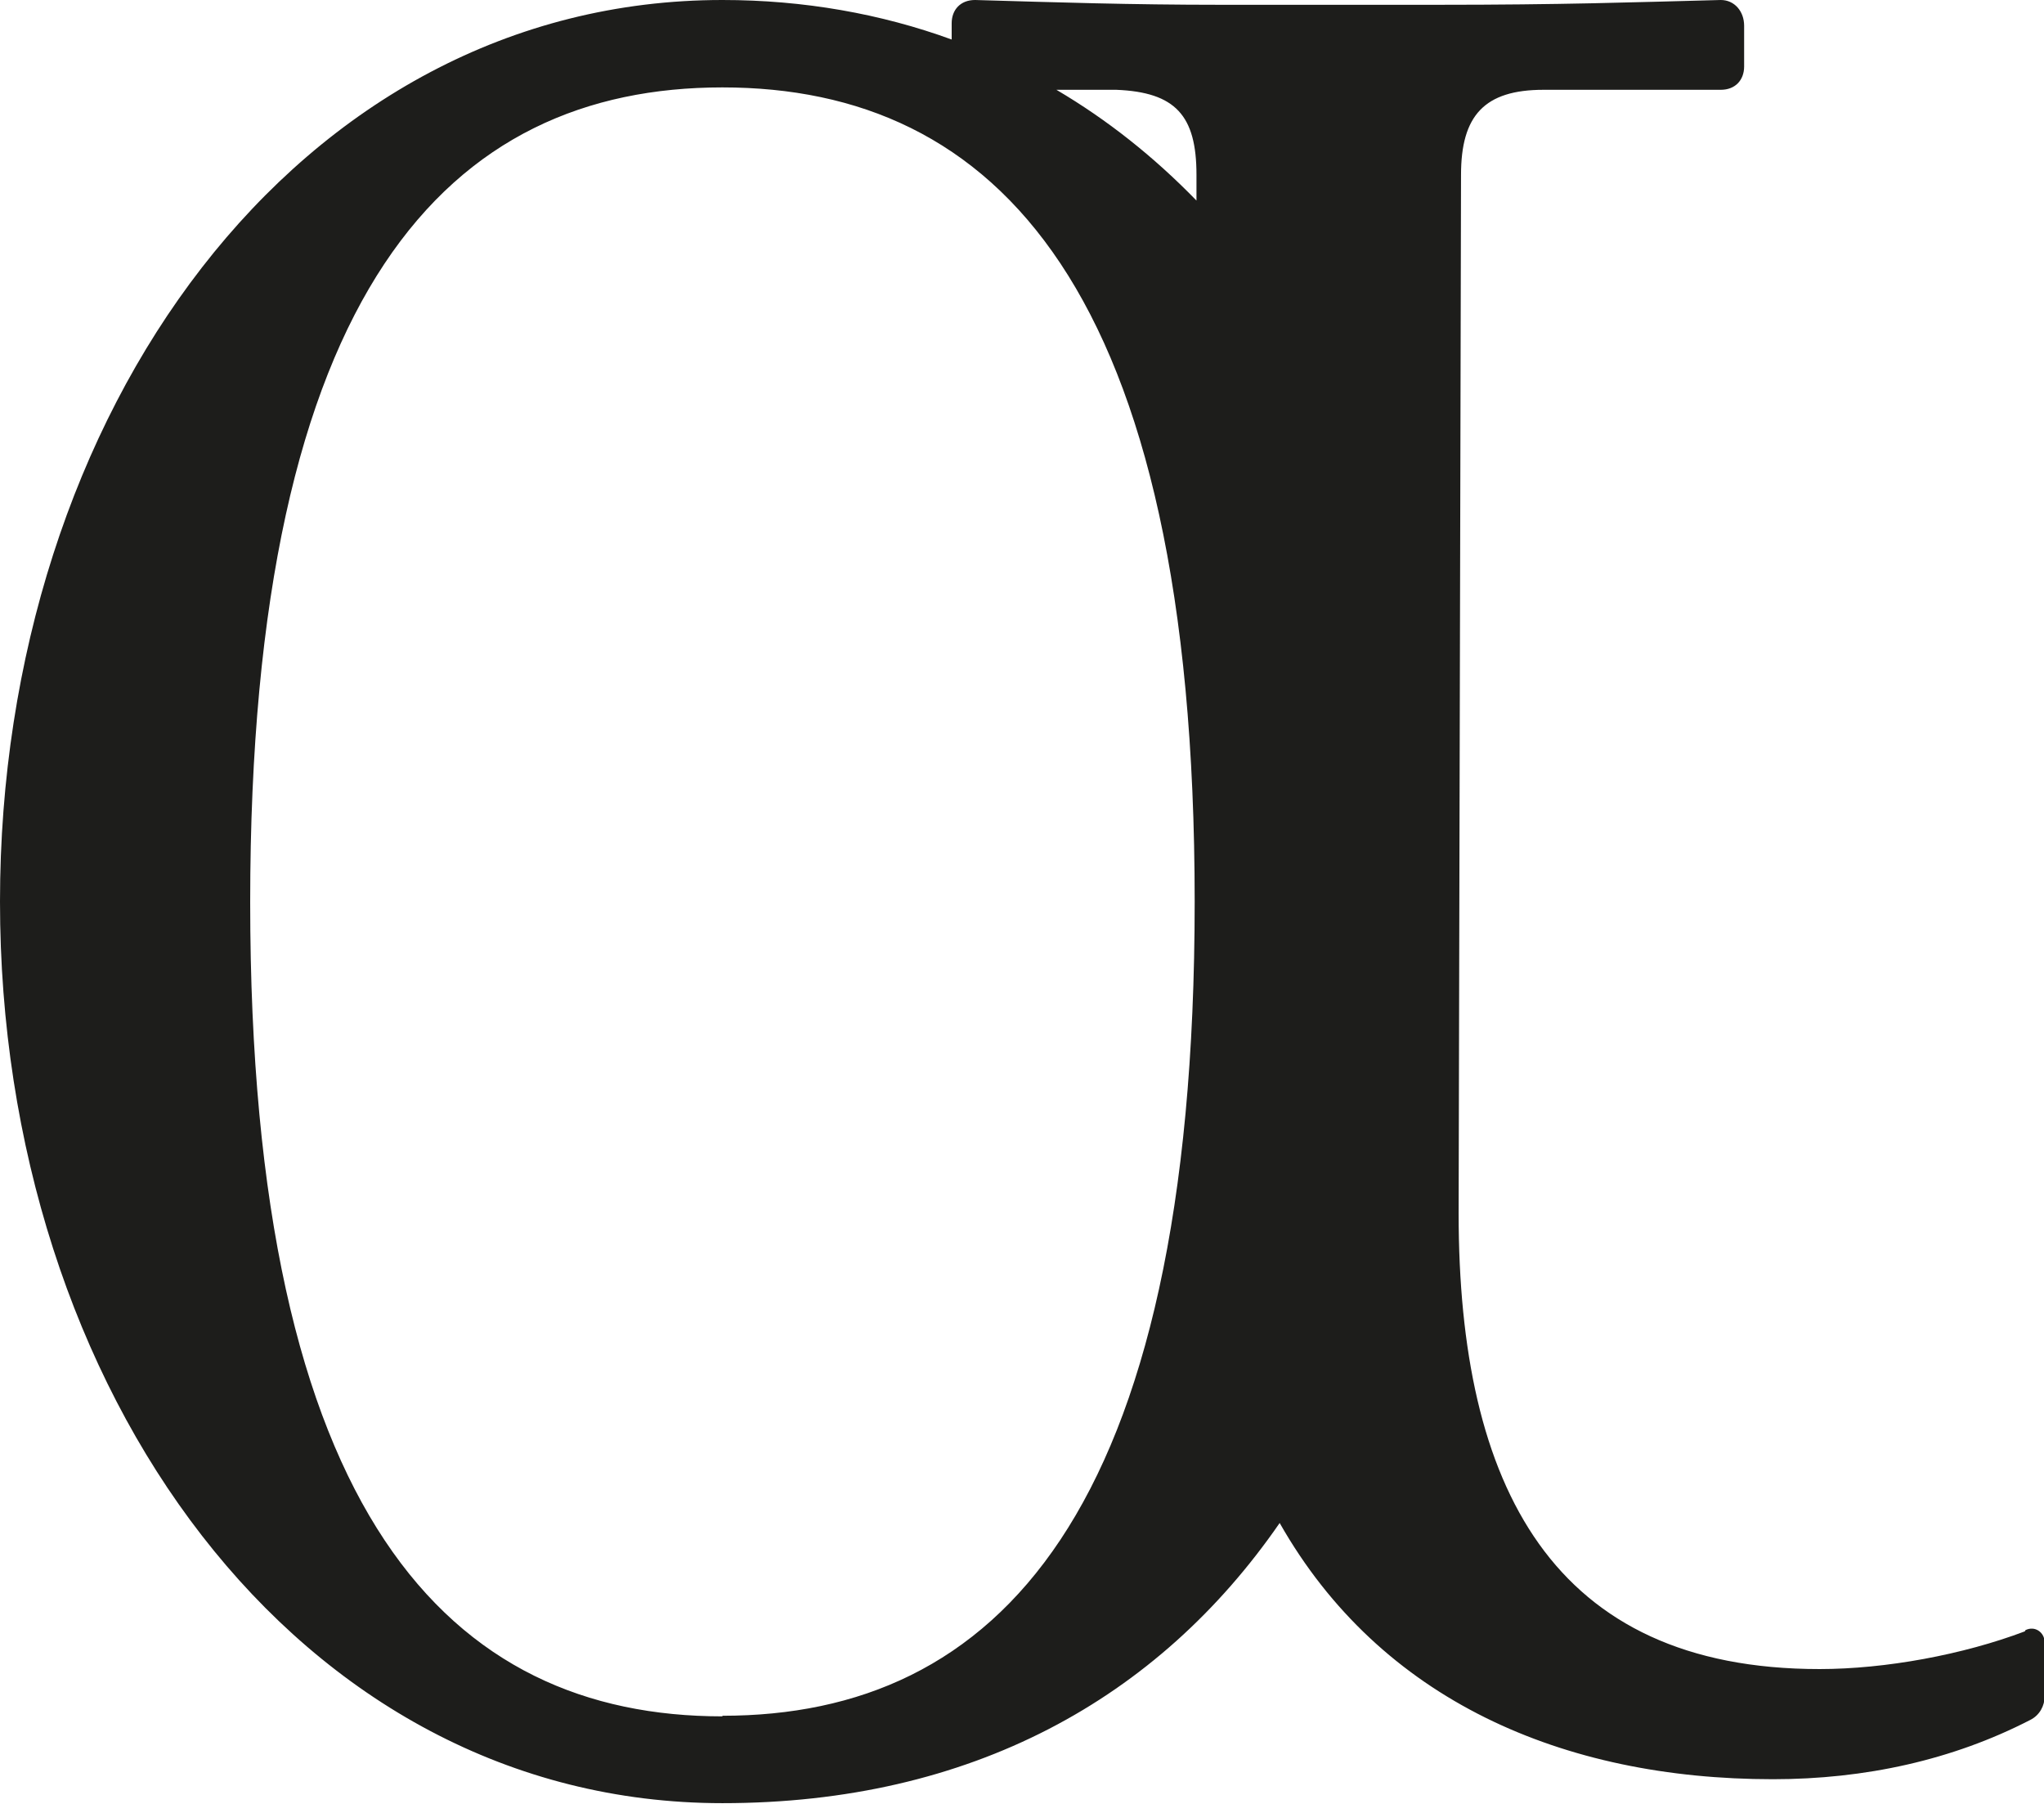
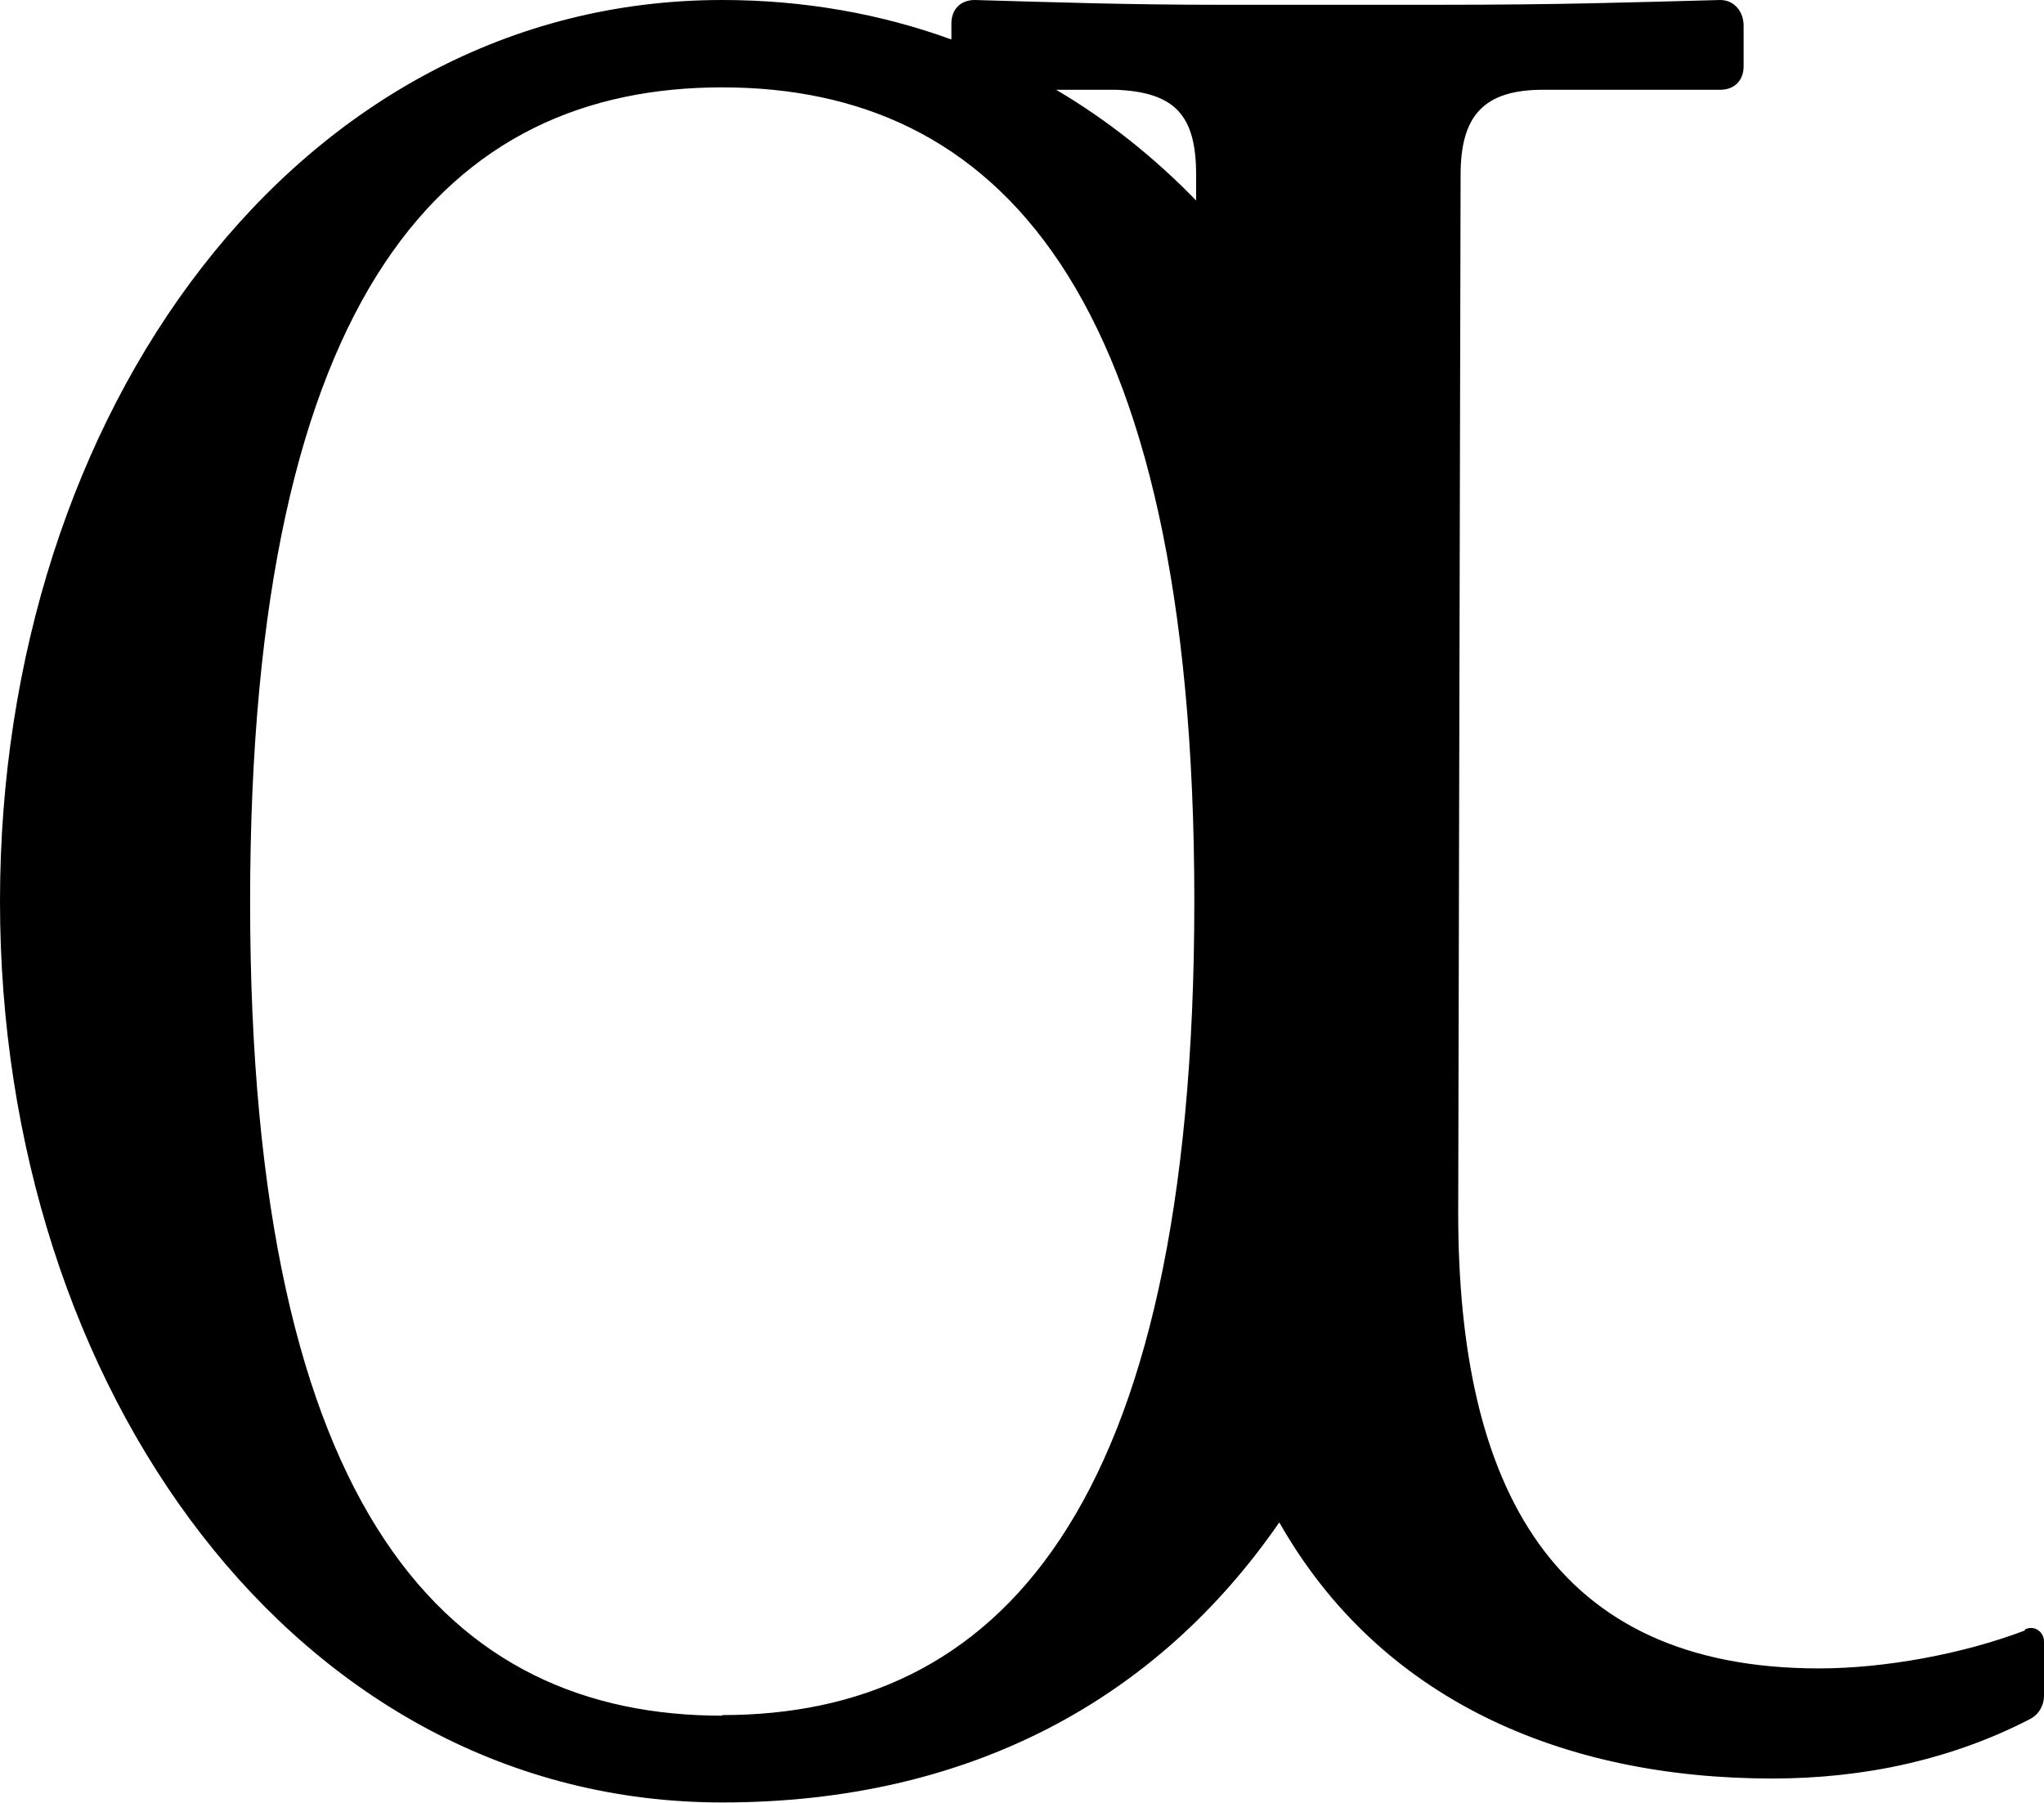
- <svg xmlns="http://www.w3.org/2000/svg" id="Laag_1" data-name="Laag 1" viewBox="0 0 34.15 30.13">
-   <defs>
-     <style>
-       .cls-1 {
-         fill: #1d1d1b;
-       }
-     </style>
-   </defs>
+ <svg xmlns="http://www.w3.org/2000/svg" id="Laag_1" data-name="Laag 1" viewBox="0 0 34.16 30.12">
  <g id="Laag_2" data-name="Laag 2">
-     <path class="cls-1" d="M33.83,27.25c-1.03.39-2.33.63-3.43.63-4.46,0-6.03-3.04-6.03-7.61l.04-17.35c0-.99.39-1.42,1.38-1.42h2.96c.24,0,.39-.16.39-.39V.43c0-.24-.16-.43-.39-.43-1.54.04-2.64.08-4.73.08h-3.63c-1.5,0-2.72-.04-4.1-.08-.24,0-.39.16-.39.39v.27c-1.18-.43-2.47-.66-3.83-.66C4.97,0,0,6.9,0,15.06s4.97,15.06,12.07,15.06c4.15,0,7.28-1.74,9.31-4.68,1.68,2.96,4.73,4.28,8.24,4.28,1.54,0,3-.32,4.3-.99.16-.08.24-.24.24-.39v-.91c0-.16-.16-.28-.32-.2ZM18.65,1.5c.99.04,1.34.43,1.34,1.42v.43c-.71-.73-1.49-1.35-2.34-1.85h1ZM12.07,28.67c-4.53,0-7.89-3.31-7.89-13.6S7.53,1.46,12.07,1.46s7.89,3.31,7.89,13.6-3.35,13.6-7.89,13.6Z" />
+     <path d="M33.83,27.25c-1.03.39-2.33.63-3.43.63-4.46,0-6.03-3.04-6.03-7.61l.04-17.35c0-.99.39-1.42,1.38-1.42h2.96c.24,0,.39-.16.39-.39V.43C29.14.19,28.98,0,28.75,0c-1.54.04-2.64.08-4.73.08h-3.63C18.89.08,17.67.04,16.29,0,16.05,0,15.9.16,15.9.39v.27c-1.18-.43-2.47-.66-3.83-.66C4.97,0,0,6.9,0,15.06s4.97,15.06,12.07,15.06c4.15,0,7.28-1.74,9.31-4.68,1.68,2.96,4.73,4.28,8.24,4.28,1.54,0,3-.32,4.3-.99.16-.08.24-.24.24-.39v-.91c0-.16-.16-.28-.32-.2v.02ZM18.65,1.5c.99.04,1.34.43,1.34,1.42v.43c-.71-.73-1.49-1.35-2.34-1.85,0,0,1,0,1,0ZM12.07,28.67c-4.53,0-7.89-3.31-7.89-13.6S7.53,1.46,12.07,1.46s7.89,3.31,7.89,13.6-3.35,13.6-7.89,13.6h0Z" />
  </g>
</svg>
